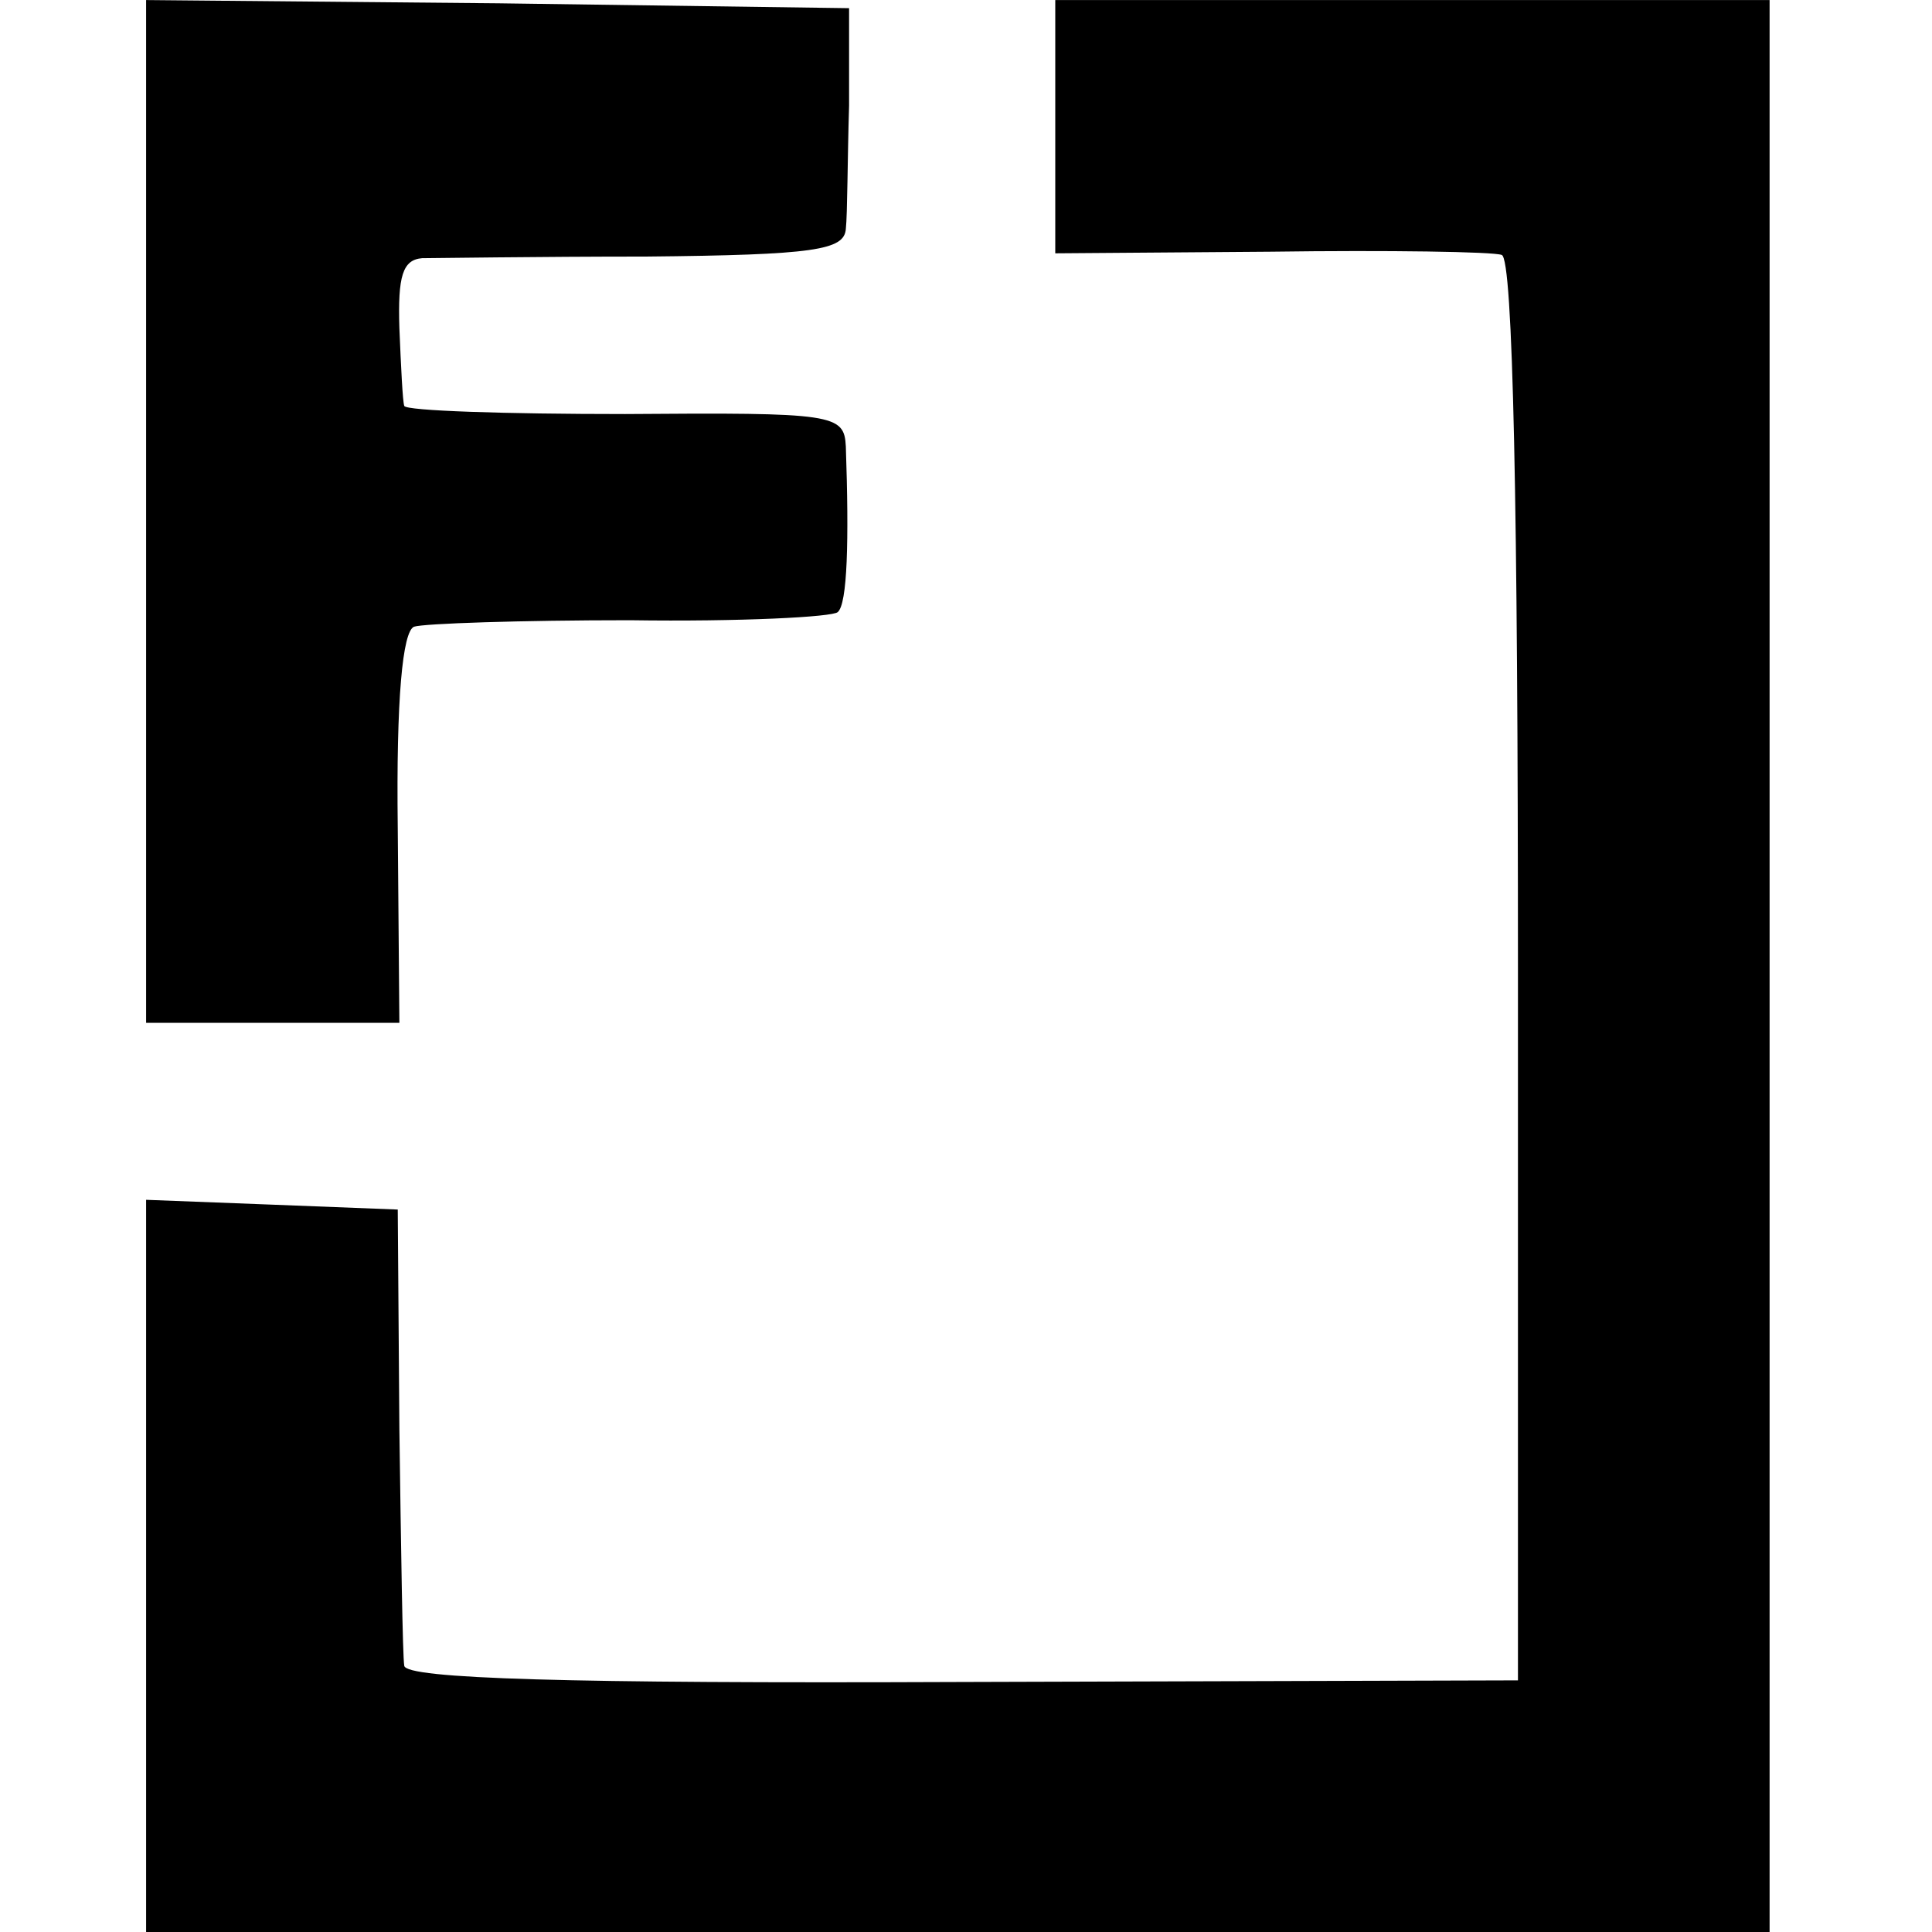
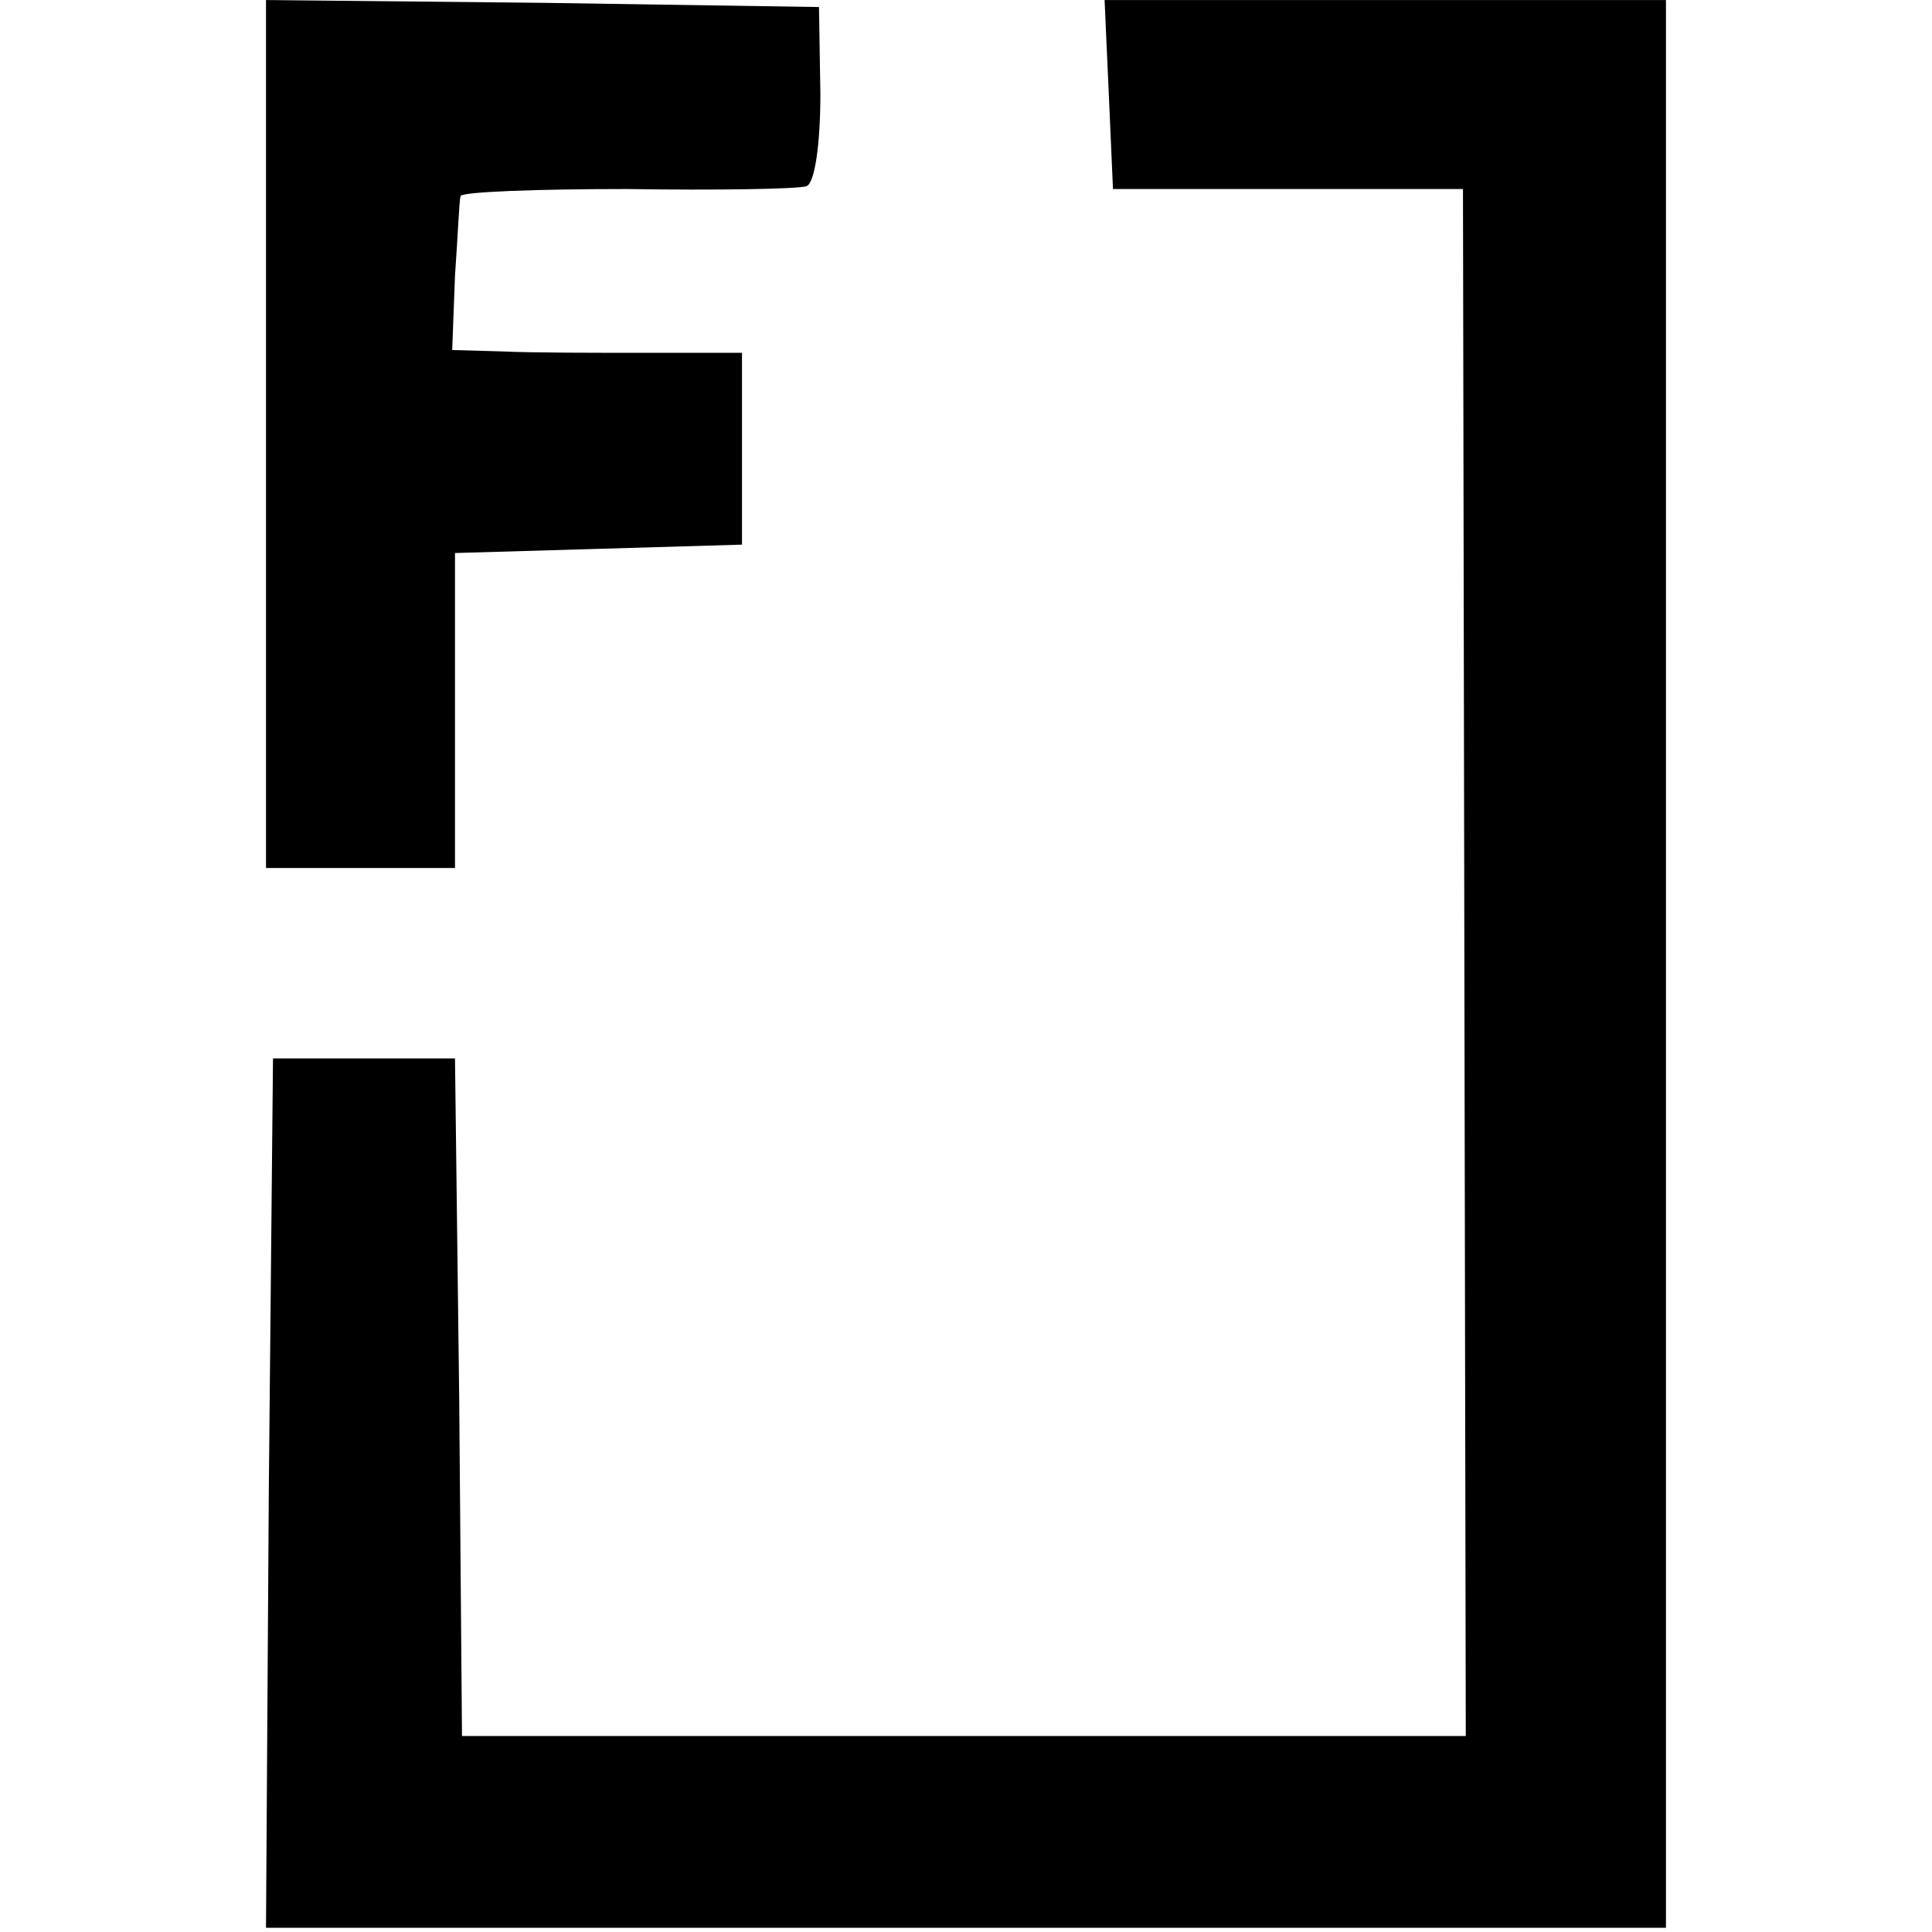
<svg xmlns="http://www.w3.org/2000/svg" version="1.0" width="16pt" height="16pt" viewBox="0 0 16 16" preserveAspectRatio="xMidYMid meet">
-   <g transform="translate(0,16) scale(0.013445,-0.013445)" fill="#000000" stroke="none">
-     <path d="M90 875 l0 -315 78 0 78 0 -1 120 c-1 80 3 121 10 124 6 2 66 4 133 4 68 -1 125 2 128 5 6 5 7 44 5 102 -1 20 -7 21 -136 20 -74 0 -135 2 -136 5 -1 3 -2 24 -3 48 -1 32 2 42 14 43 8 0 70 1 138 1 104 1 122 4 123 17 1 9 1 43 2 76 l0 60 -216 3 -217 2 0 -315z" />
-     <path d="M650 1112 l0 -78 133 1 c72 1 137 0 142 -2 7 -2 10 -157 10 -441 l0 -437 -343 -1 c-243 -1 -342 2 -343 10 -1 6 -2 72 -3 146 l-1 135 -77 3 -78 3 0 -226 0 -225 500 0 500 0 0 595 0 595 -220 0 -220 0 0 -78z" />
+   <g transform="translate(0,16) scale(0.011594,-0.011594)" fill="#000000" stroke="none">
+     <path d="M190 1070 l0 -310 68 0 67 0 0 113 0 112 103 3 102 3 0 69 0 68 -67 0 c-38 0 -84 0 -104 1 l-36 1 2 53 c2 28 3 54 4 57 1 3 54 5 119 5 64 -1 122 0 128 2 6 2 10 30 10 66 l-1 62 -197 3 -198 2 0 -310z" />
+     <path d="M792 1313 l3 -68 125 0 125 0 1 -553 1 -552 -358 0 -359 0 -2 242 -3 242 -65 0 -65 0 -3 -310 -2 -311 500 0 500 0 0 688 0 689 -200 0 -201 0 3 -67z" />
  </g>
</svg>
